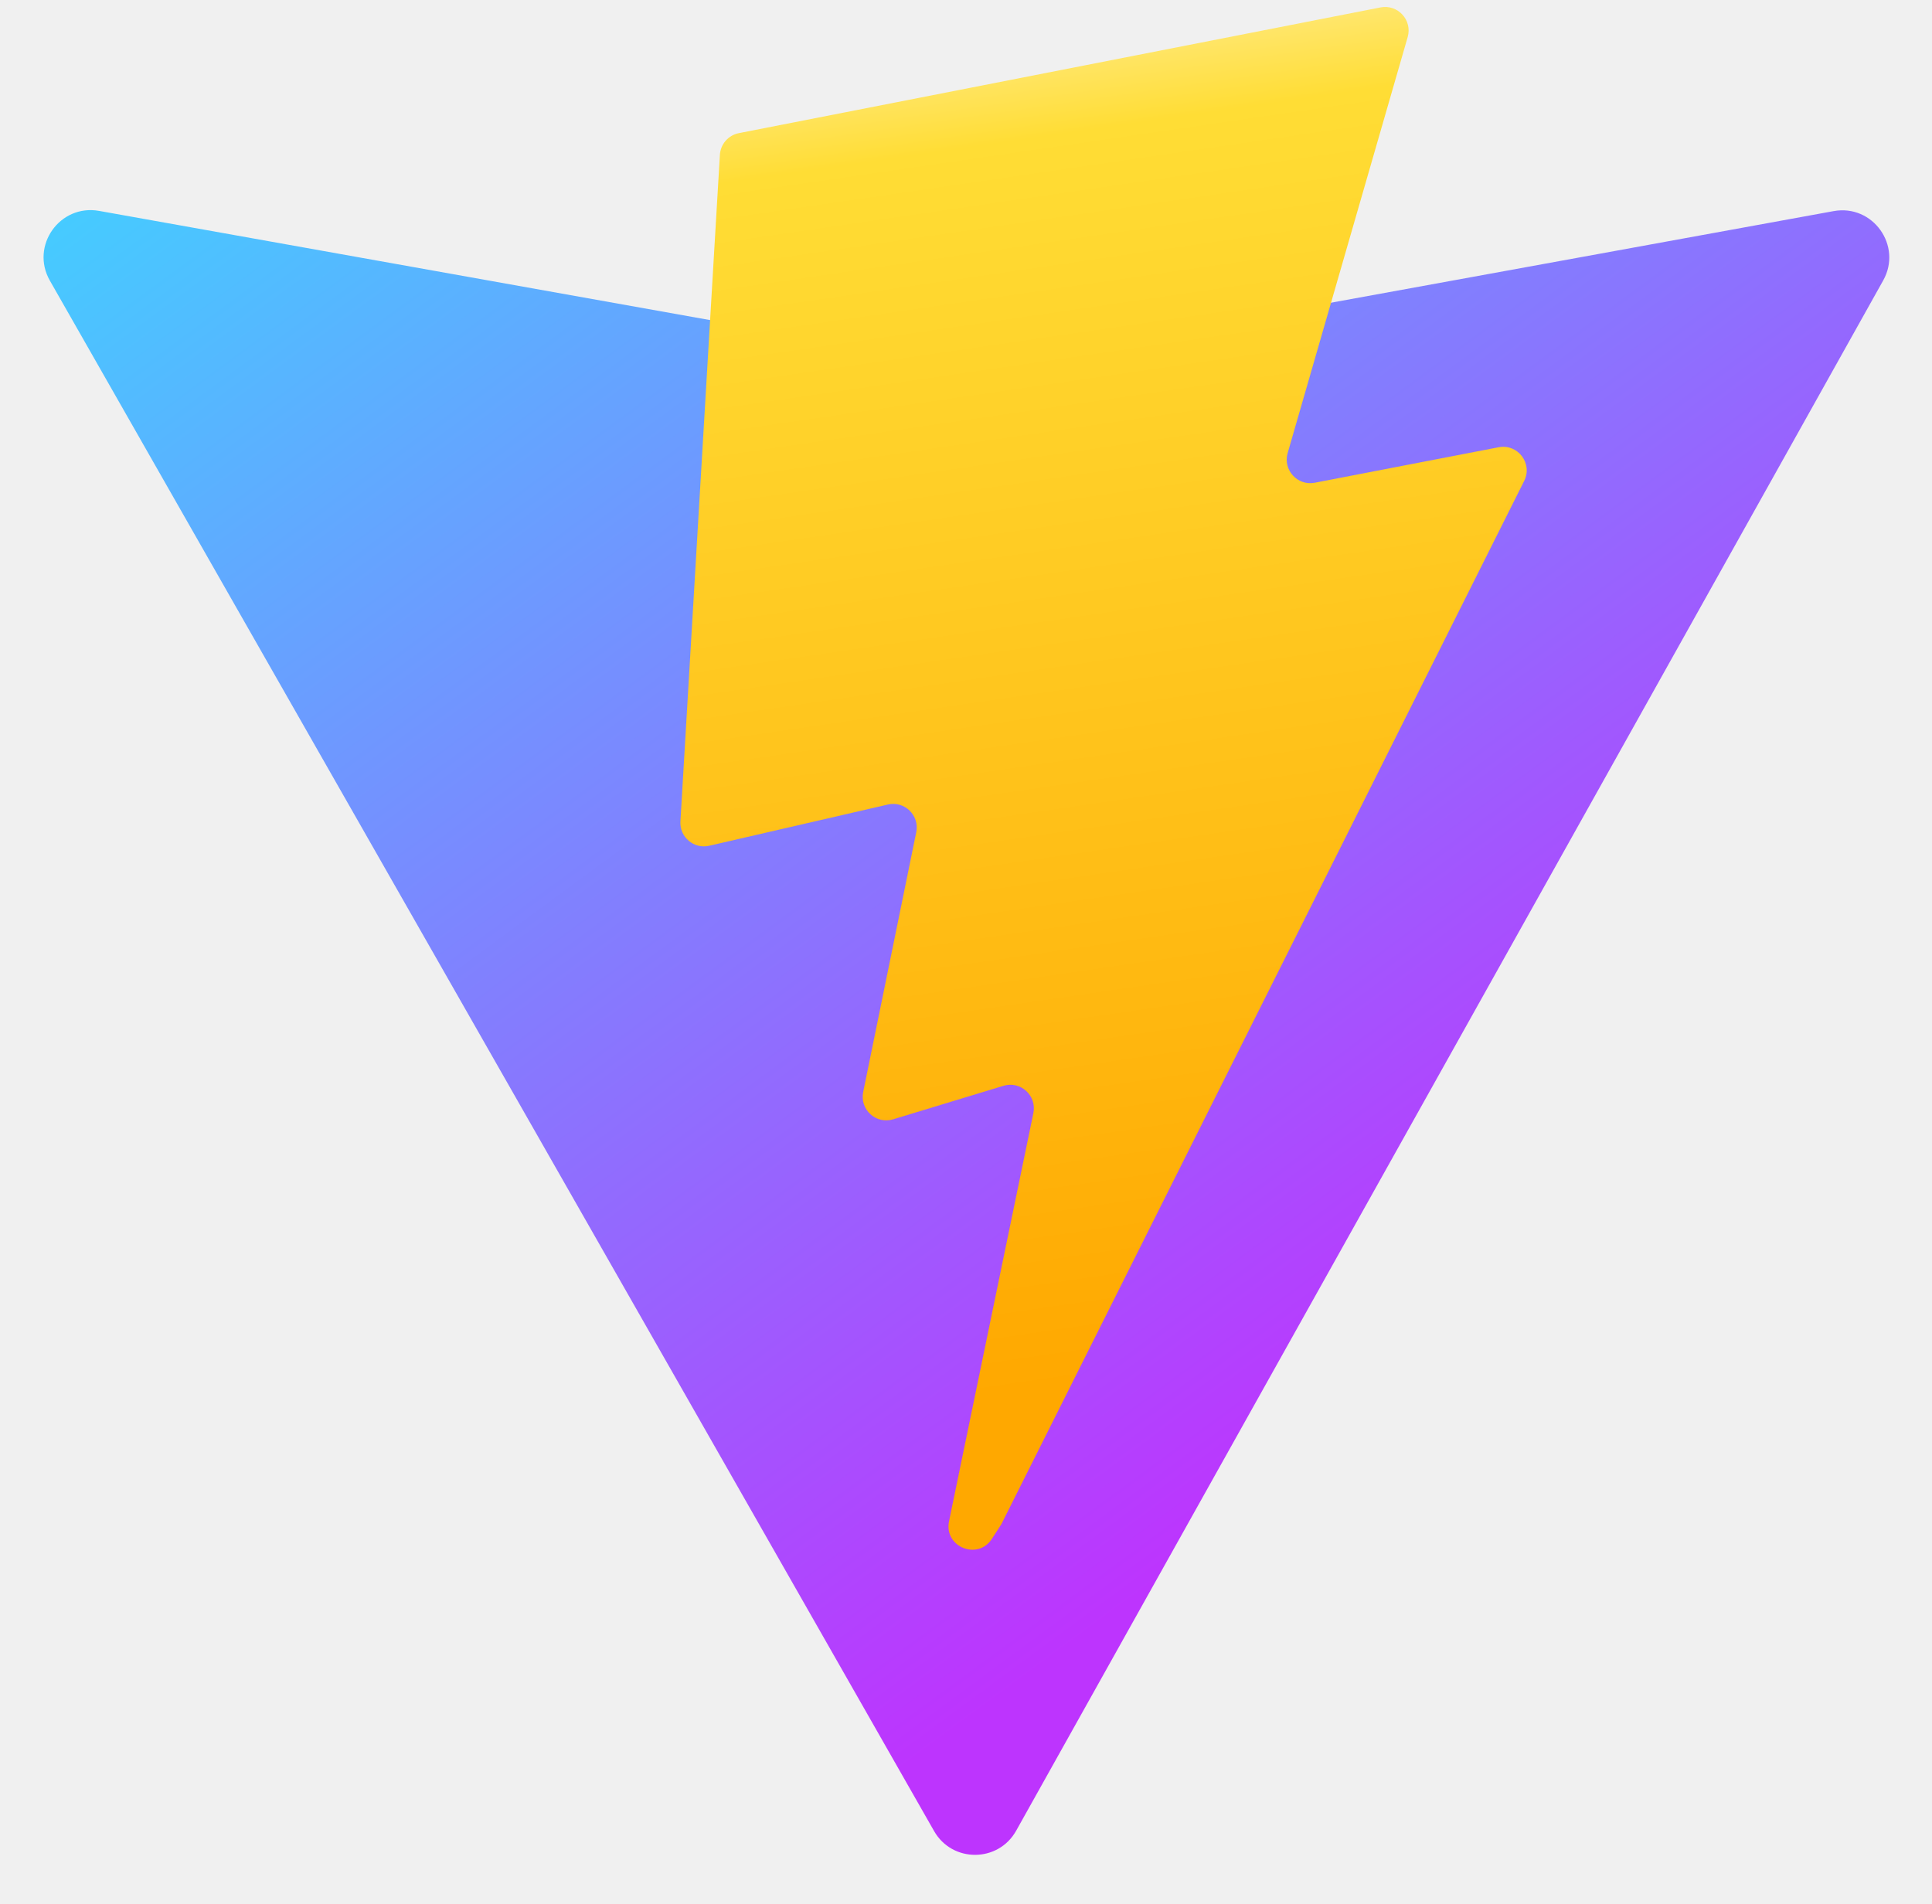
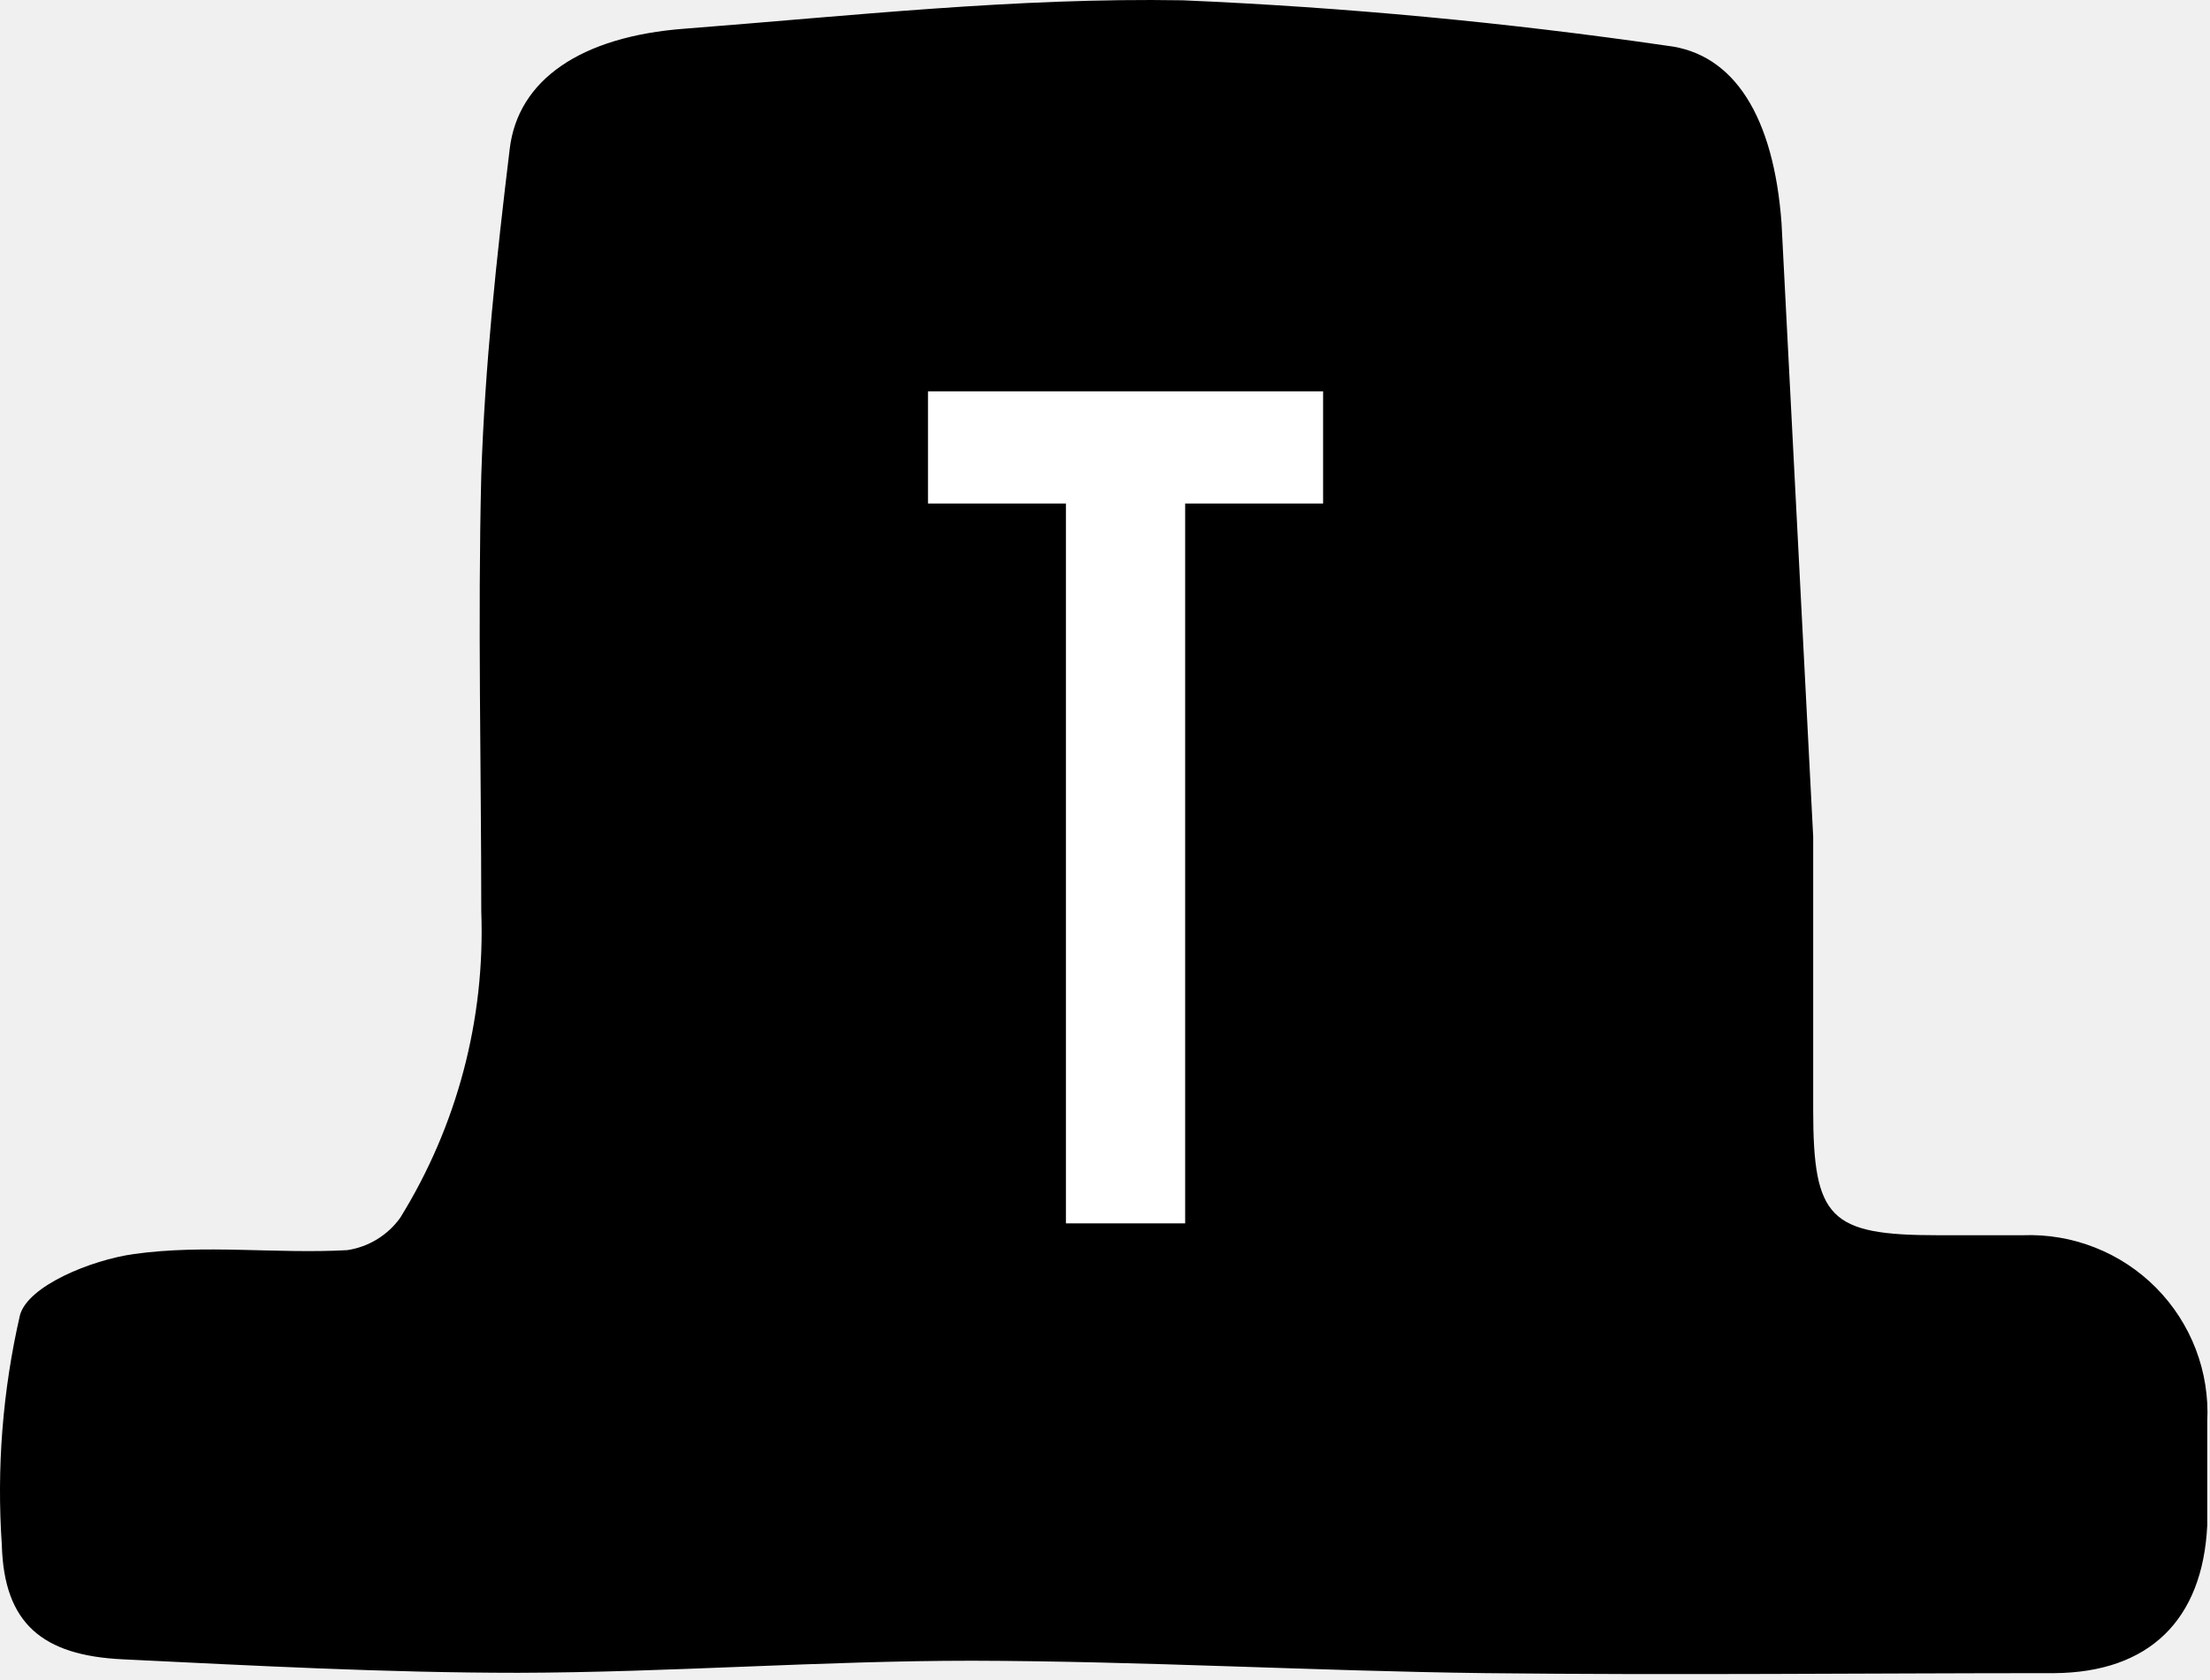
- <svg xmlns="http://www.w3.org/2000/svg" width="410" height="404" viewBox="0 0 410 404" fill="none">
-   <path d="M399.641 59.525L215.643 388.545C211.844 395.338 202.084 395.378 198.228 388.618L10.582 59.556C6.381 52.19 12.68 43.267 21.028 44.759L205.223 77.682C206.398 77.892 207.601 77.89 208.776 77.676L389.119 44.806C397.439 43.289 403.768 52.143 399.641 59.525Z" fill="url(#paint0_linear)" />
-   <path d="M292.965 1.574L156.801 28.255C154.563 28.694 152.906 30.59 152.771 32.866L144.395 174.33C144.198 177.662 147.258 180.248 150.51 179.498L188.42 170.749C191.967 169.931 195.172 173.055 194.443 176.622L183.18 231.775C182.422 235.487 185.907 238.661 189.532 237.56L212.947 230.446C216.577 229.344 220.065 232.527 219.297 236.242L201.398 322.875C200.278 328.294 207.486 331.249 210.492 326.603L212.5 323.5L323.454 102.072C325.312 98.365 322.108 94.137 318.036 94.923L279.014 102.454C275.347 103.161 272.227 99.746 273.262 96.158L298.731 7.867C299.767 4.273 296.636 0.855 292.965 1.574Z" fill="url(#paint1_linear)" />
-   <defs>
-     <linearGradient id="paint0_linear" x1="6" y1="33" x2="235" y2="344" gradientUnits="userSpaceOnUse">
-       <stop stop-color="#41D1FF" />
-       <stop offset="1" stop-color="#BD34FE" />
-     </linearGradient>
-     <linearGradient id="paint1_linear" x1="194.651" y1="8.818" x2="236.076" y2="292.989" gradientUnits="userSpaceOnUse">
-       <stop stop-color="#FFEA83" />
-       <stop offset="0.083" stop-color="#FFDD35" />
-       <stop offset="1" stop-color="#FFA800" />
-     </linearGradient>
-   </defs>
+ <svg xmlns="http://www.w3.org/2000/svg" width="121" height="92" viewBox="0 0 121 92" fill="none">
+   <path d="M99.274 45.825C99.274 50.819 99.274 55.795 99.274 60.77C99.274 66.737 100.17 67.65 106.109 67.65H110.743C112.095 67.597 113.442 67.826 114.7 68.322C115.958 68.817 117.099 69.569 118.05 70.529C119 71.489 119.74 72.636 120.222 73.897C120.705 75.158 120.918 76.506 120.849 77.854C120.849 79.797 120.849 81.741 120.849 83.548C120.596 88.718 117.675 91.594 112.476 91.633C102.117 91.633 91.758 91.75 81.32 91.633C71.954 91.517 62.588 90.973 53.222 90.953C44.946 90.953 36.651 91.594 28.375 91.614C21.151 91.614 13.926 91.225 6.702 90.875C2.34 90.662 0.218 88.932 0.101 84.617C-0.189 80.393 0.146 76.15 1.094 72.023C1.542 70.41 4.988 69.011 7.325 68.68C11.22 68.136 15.114 68.68 19.009 68.467C19.586 68.381 20.141 68.18 20.639 67.876C21.137 67.572 21.57 67.172 21.91 66.698C25.027 61.664 26.572 55.819 26.35 49.906C26.35 41.957 26.155 33.989 26.35 26.04C26.544 20.073 27.187 14.107 27.907 8.159C28.355 4.369 31.802 1.998 37.488 1.571C46.543 0.871 55.636 -0.139 64.749 0.016C73.626 0.396 82.478 1.227 91.271 2.504C94.951 2.931 97.112 6.391 97.541 12.221L99.274 45.825Z" fill="black" />
+   <path d="M58.36 67V27.576H50.808V21.432H72.44V27.576H64.888V67H58.36Z" fill="white" />
</svg>
